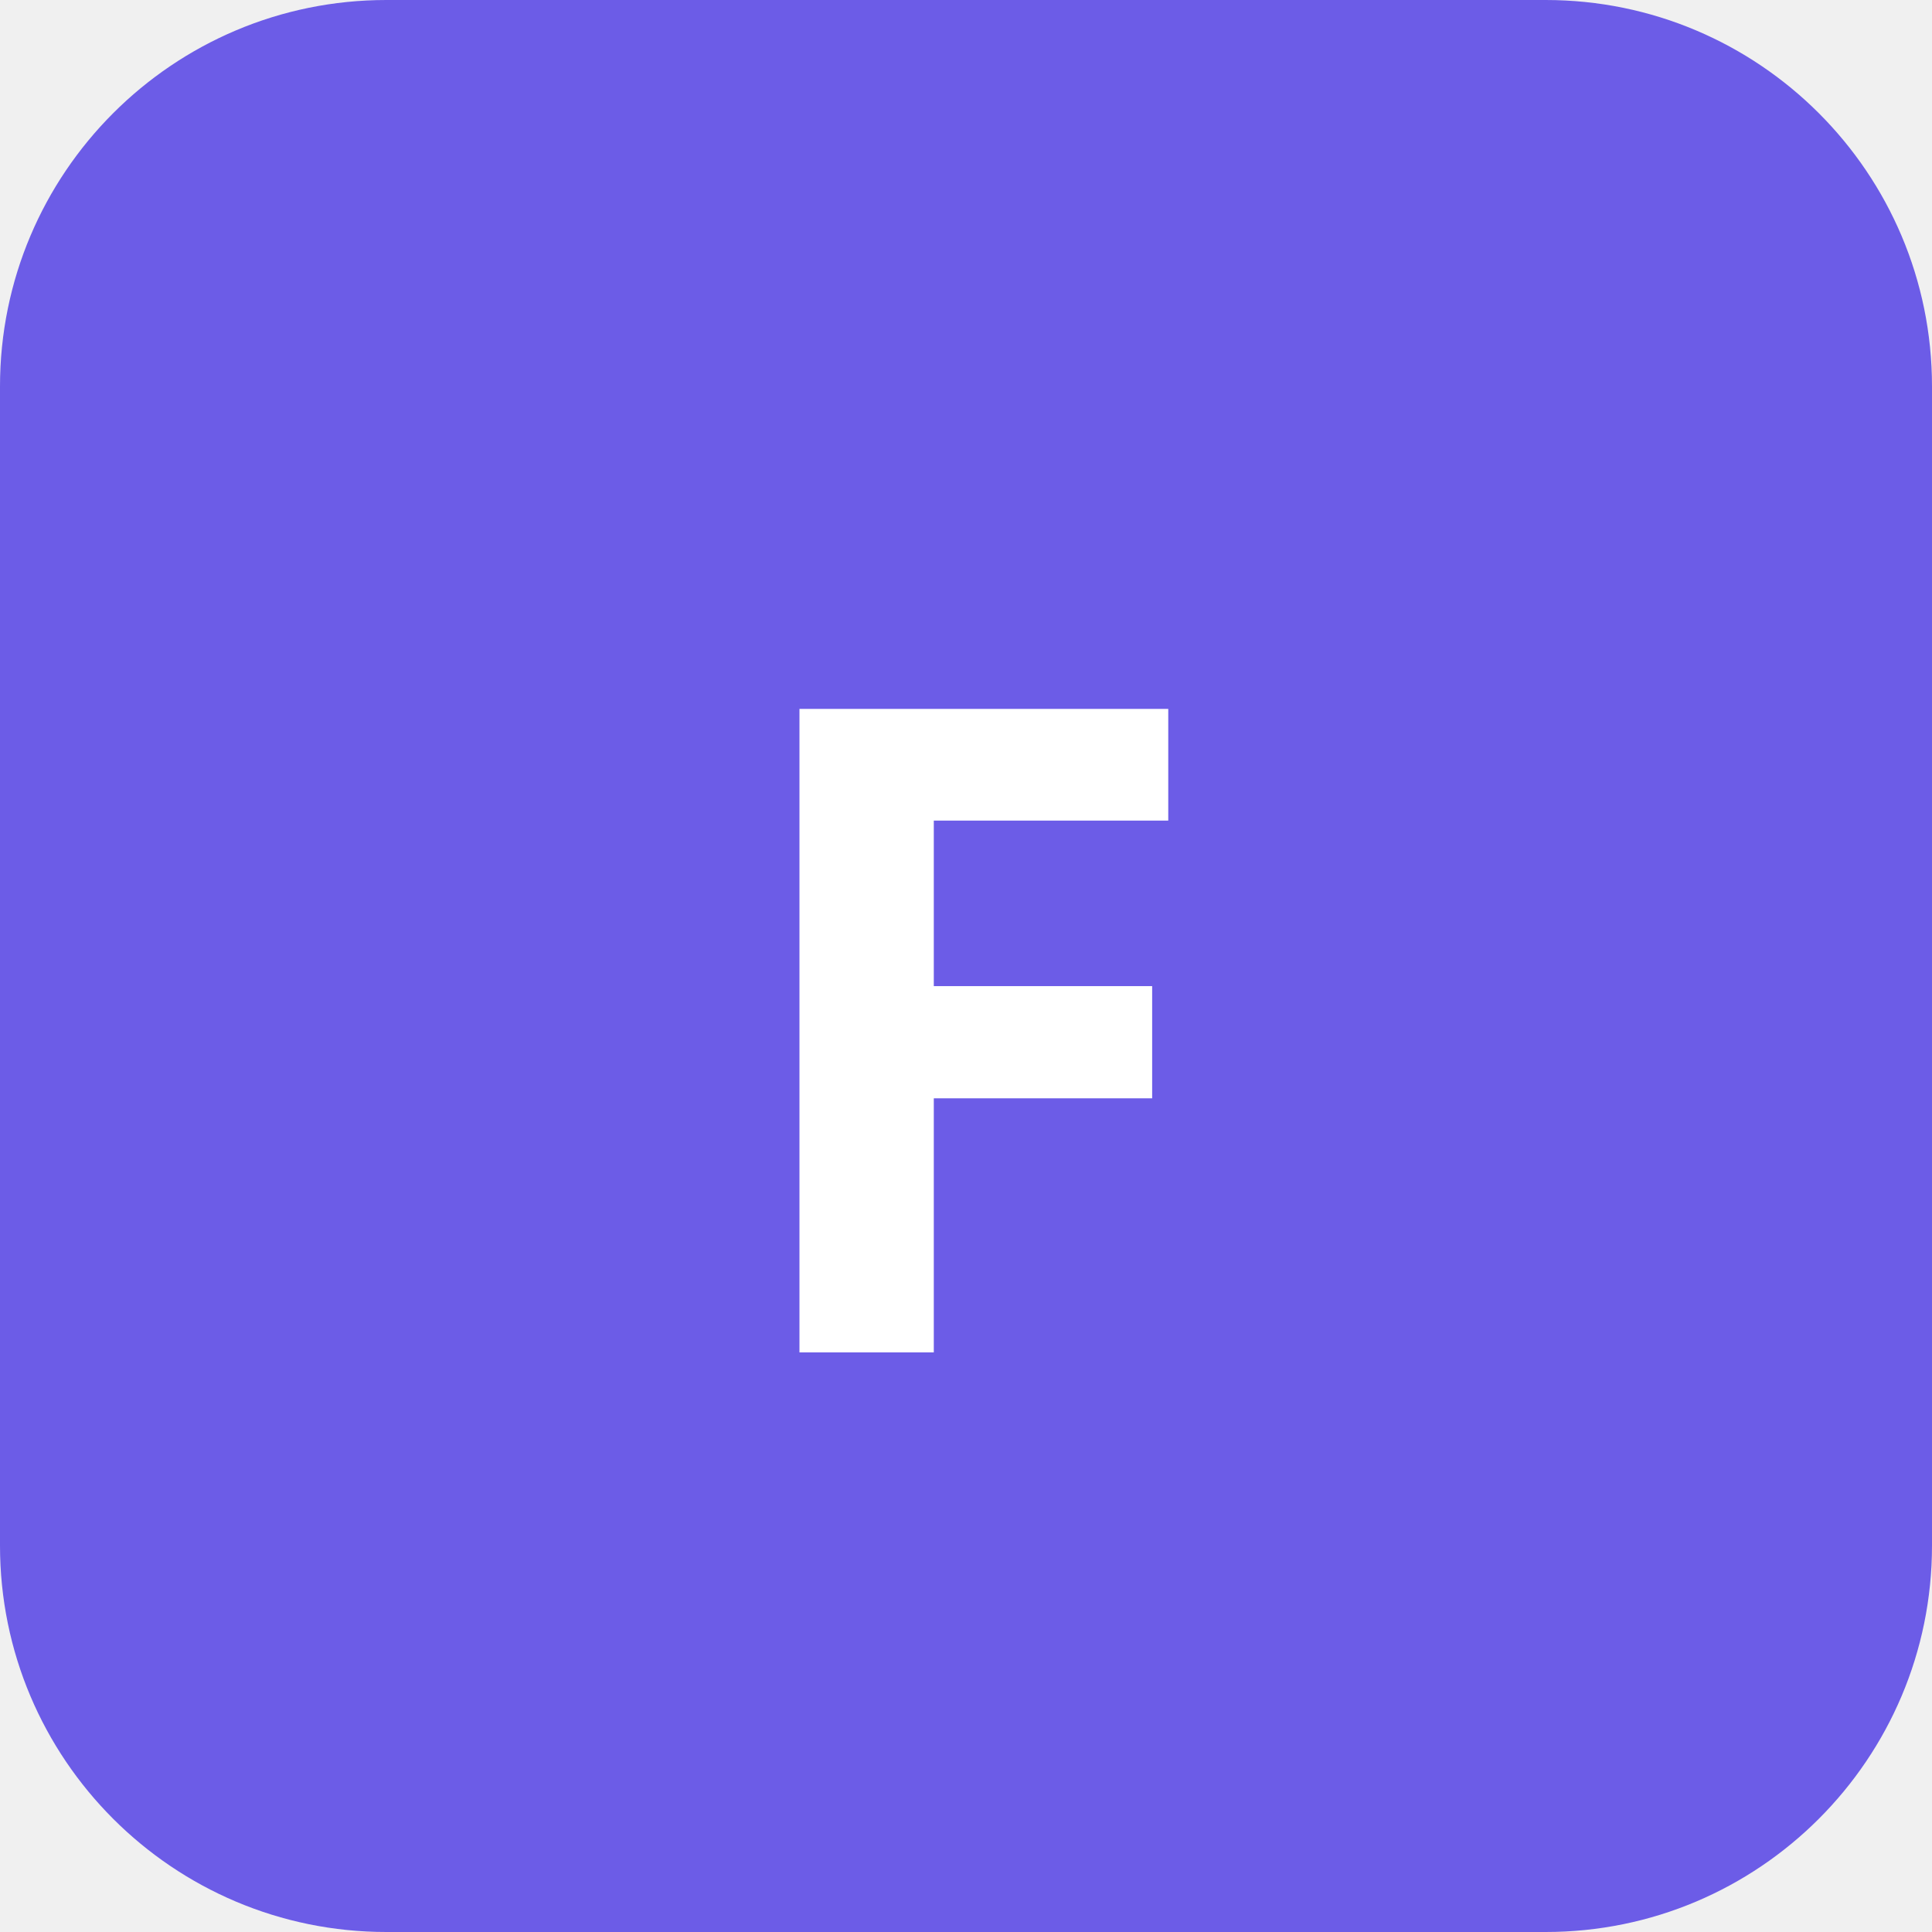
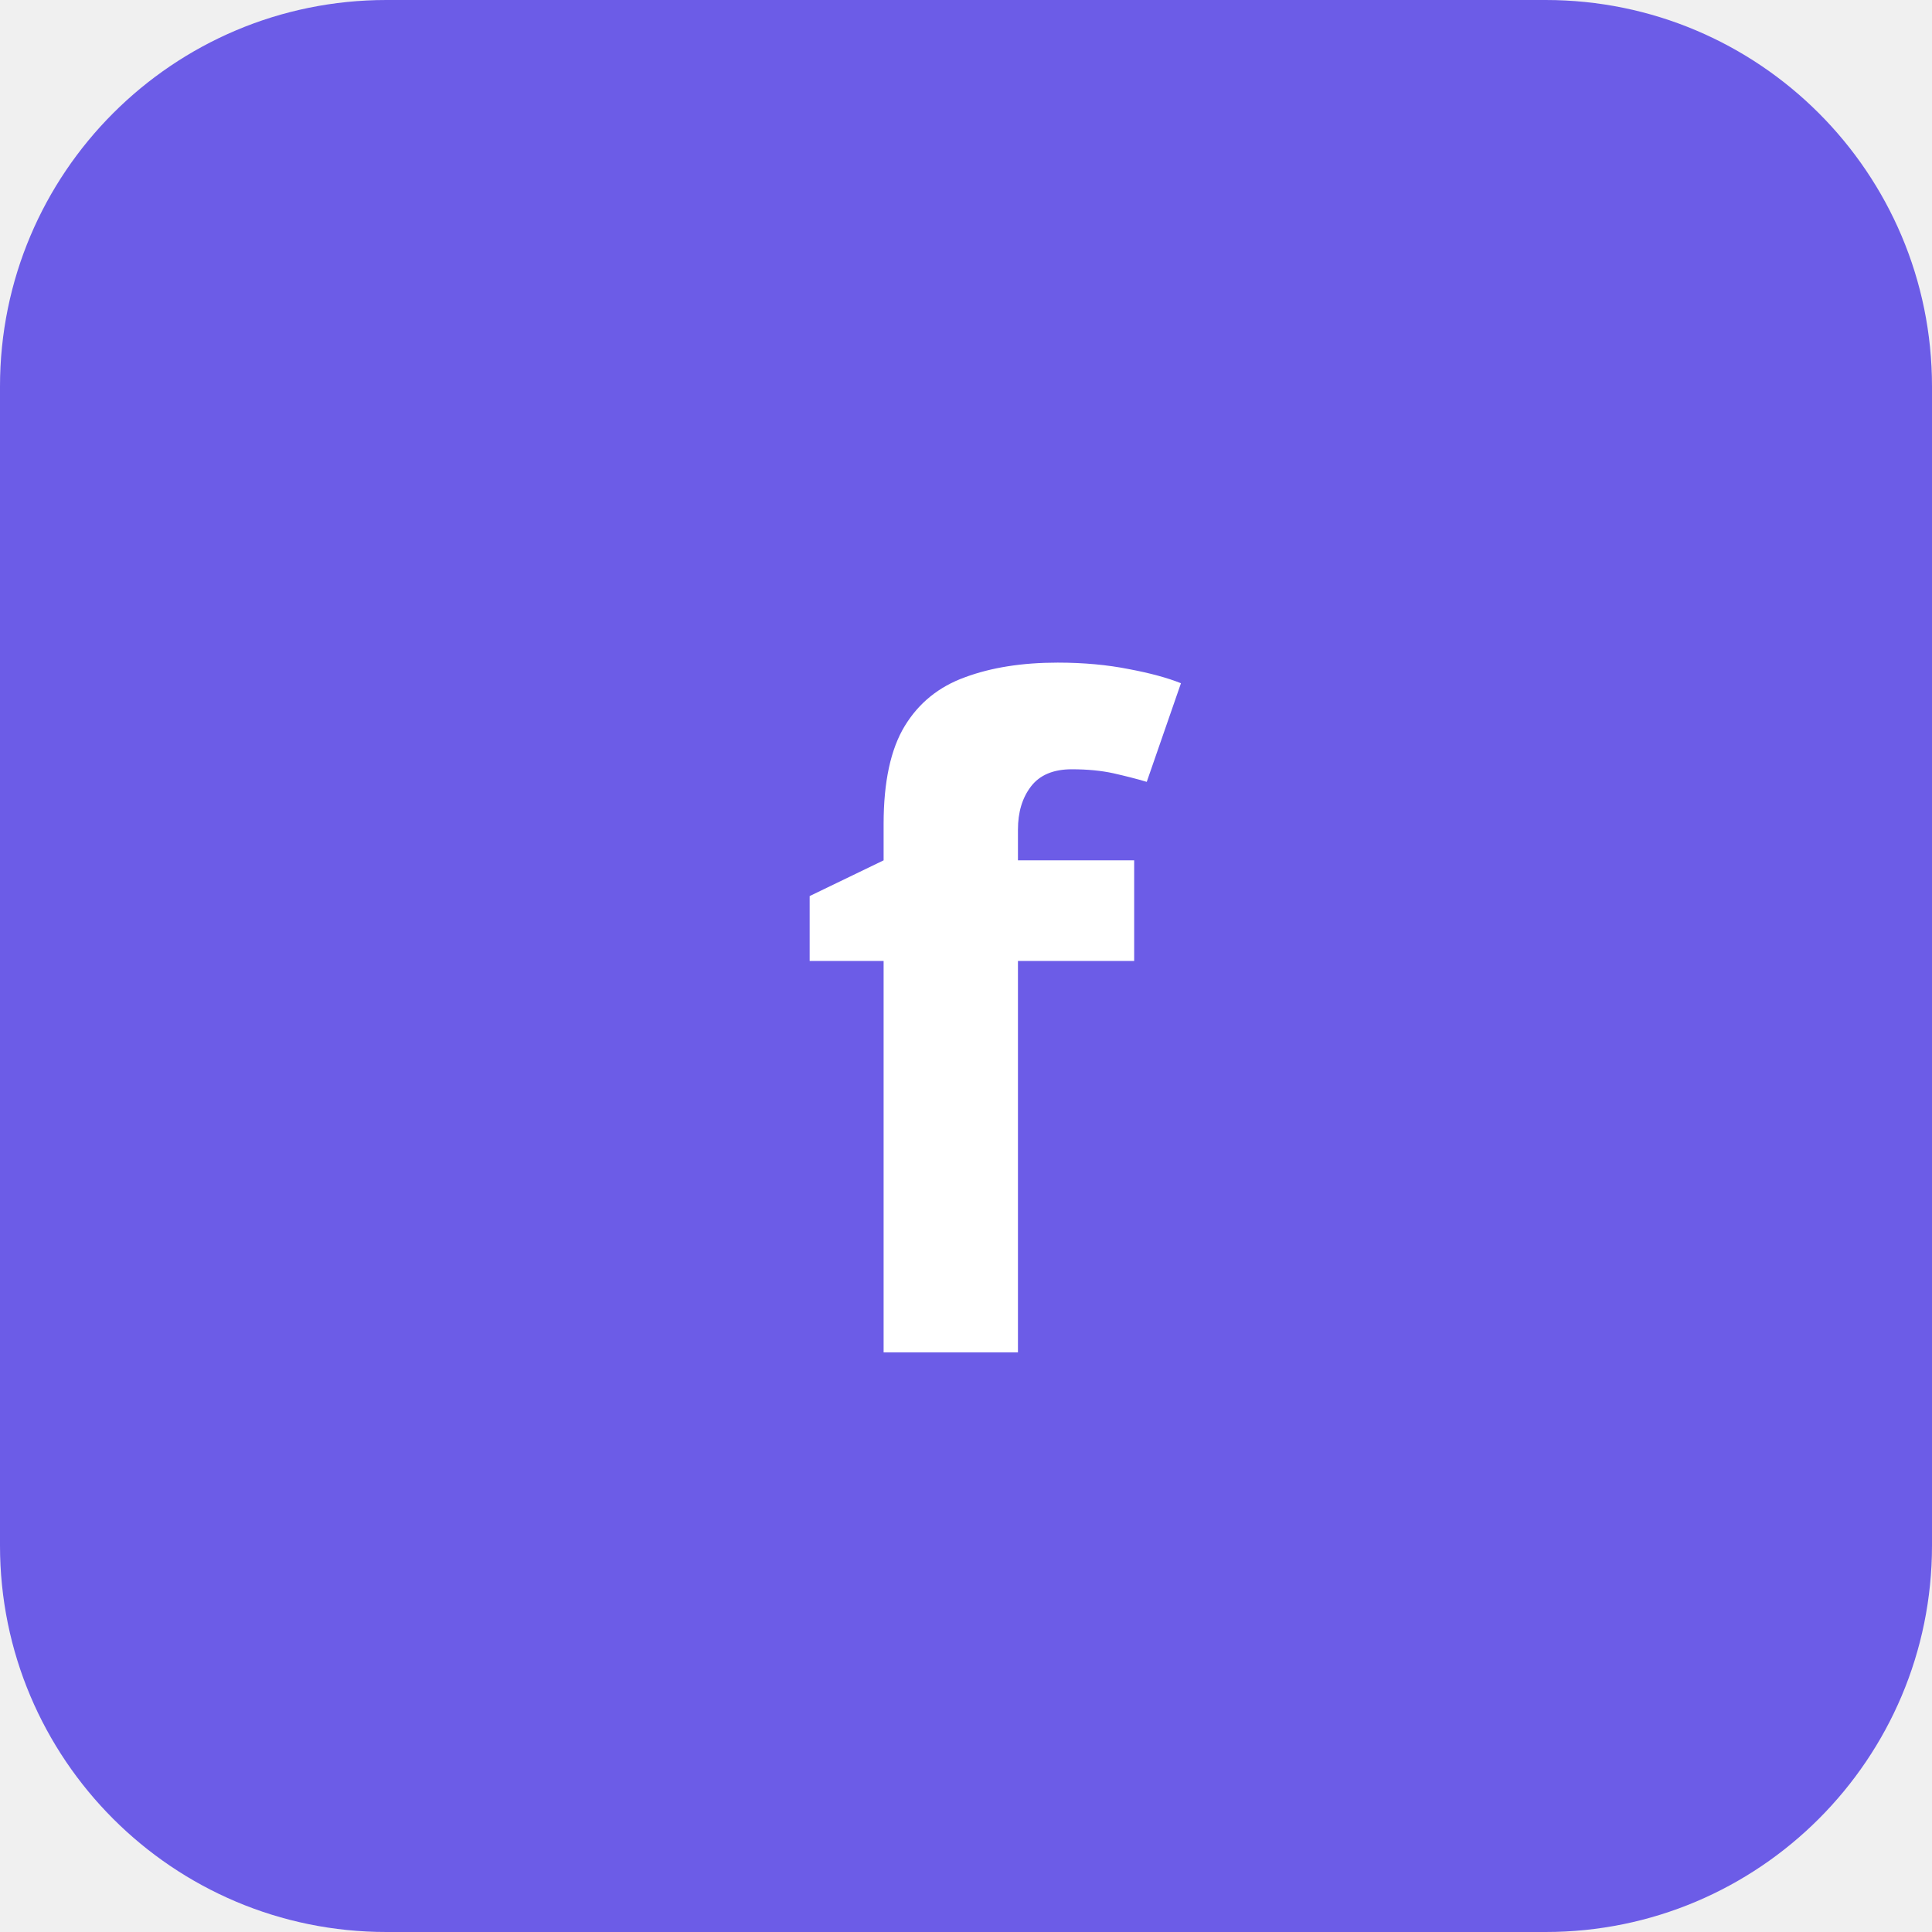
<svg xmlns="http://www.w3.org/2000/svg" viewBox="0 0 60 60">
  <rect width="60" height="60" rx="12" fill="#6c5ce7" />
-   <text x="30" y="42" text-anchor="middle" font-family="system-ui, sans-serif" font-size="28" font-weight="700" fill="white">F</text>
+   <text x="30" y="42" text-anchor="middle" font-family="system-ui, sans-serif" font-size="28" font-weight="700" fill="white">f</text>
</svg>
